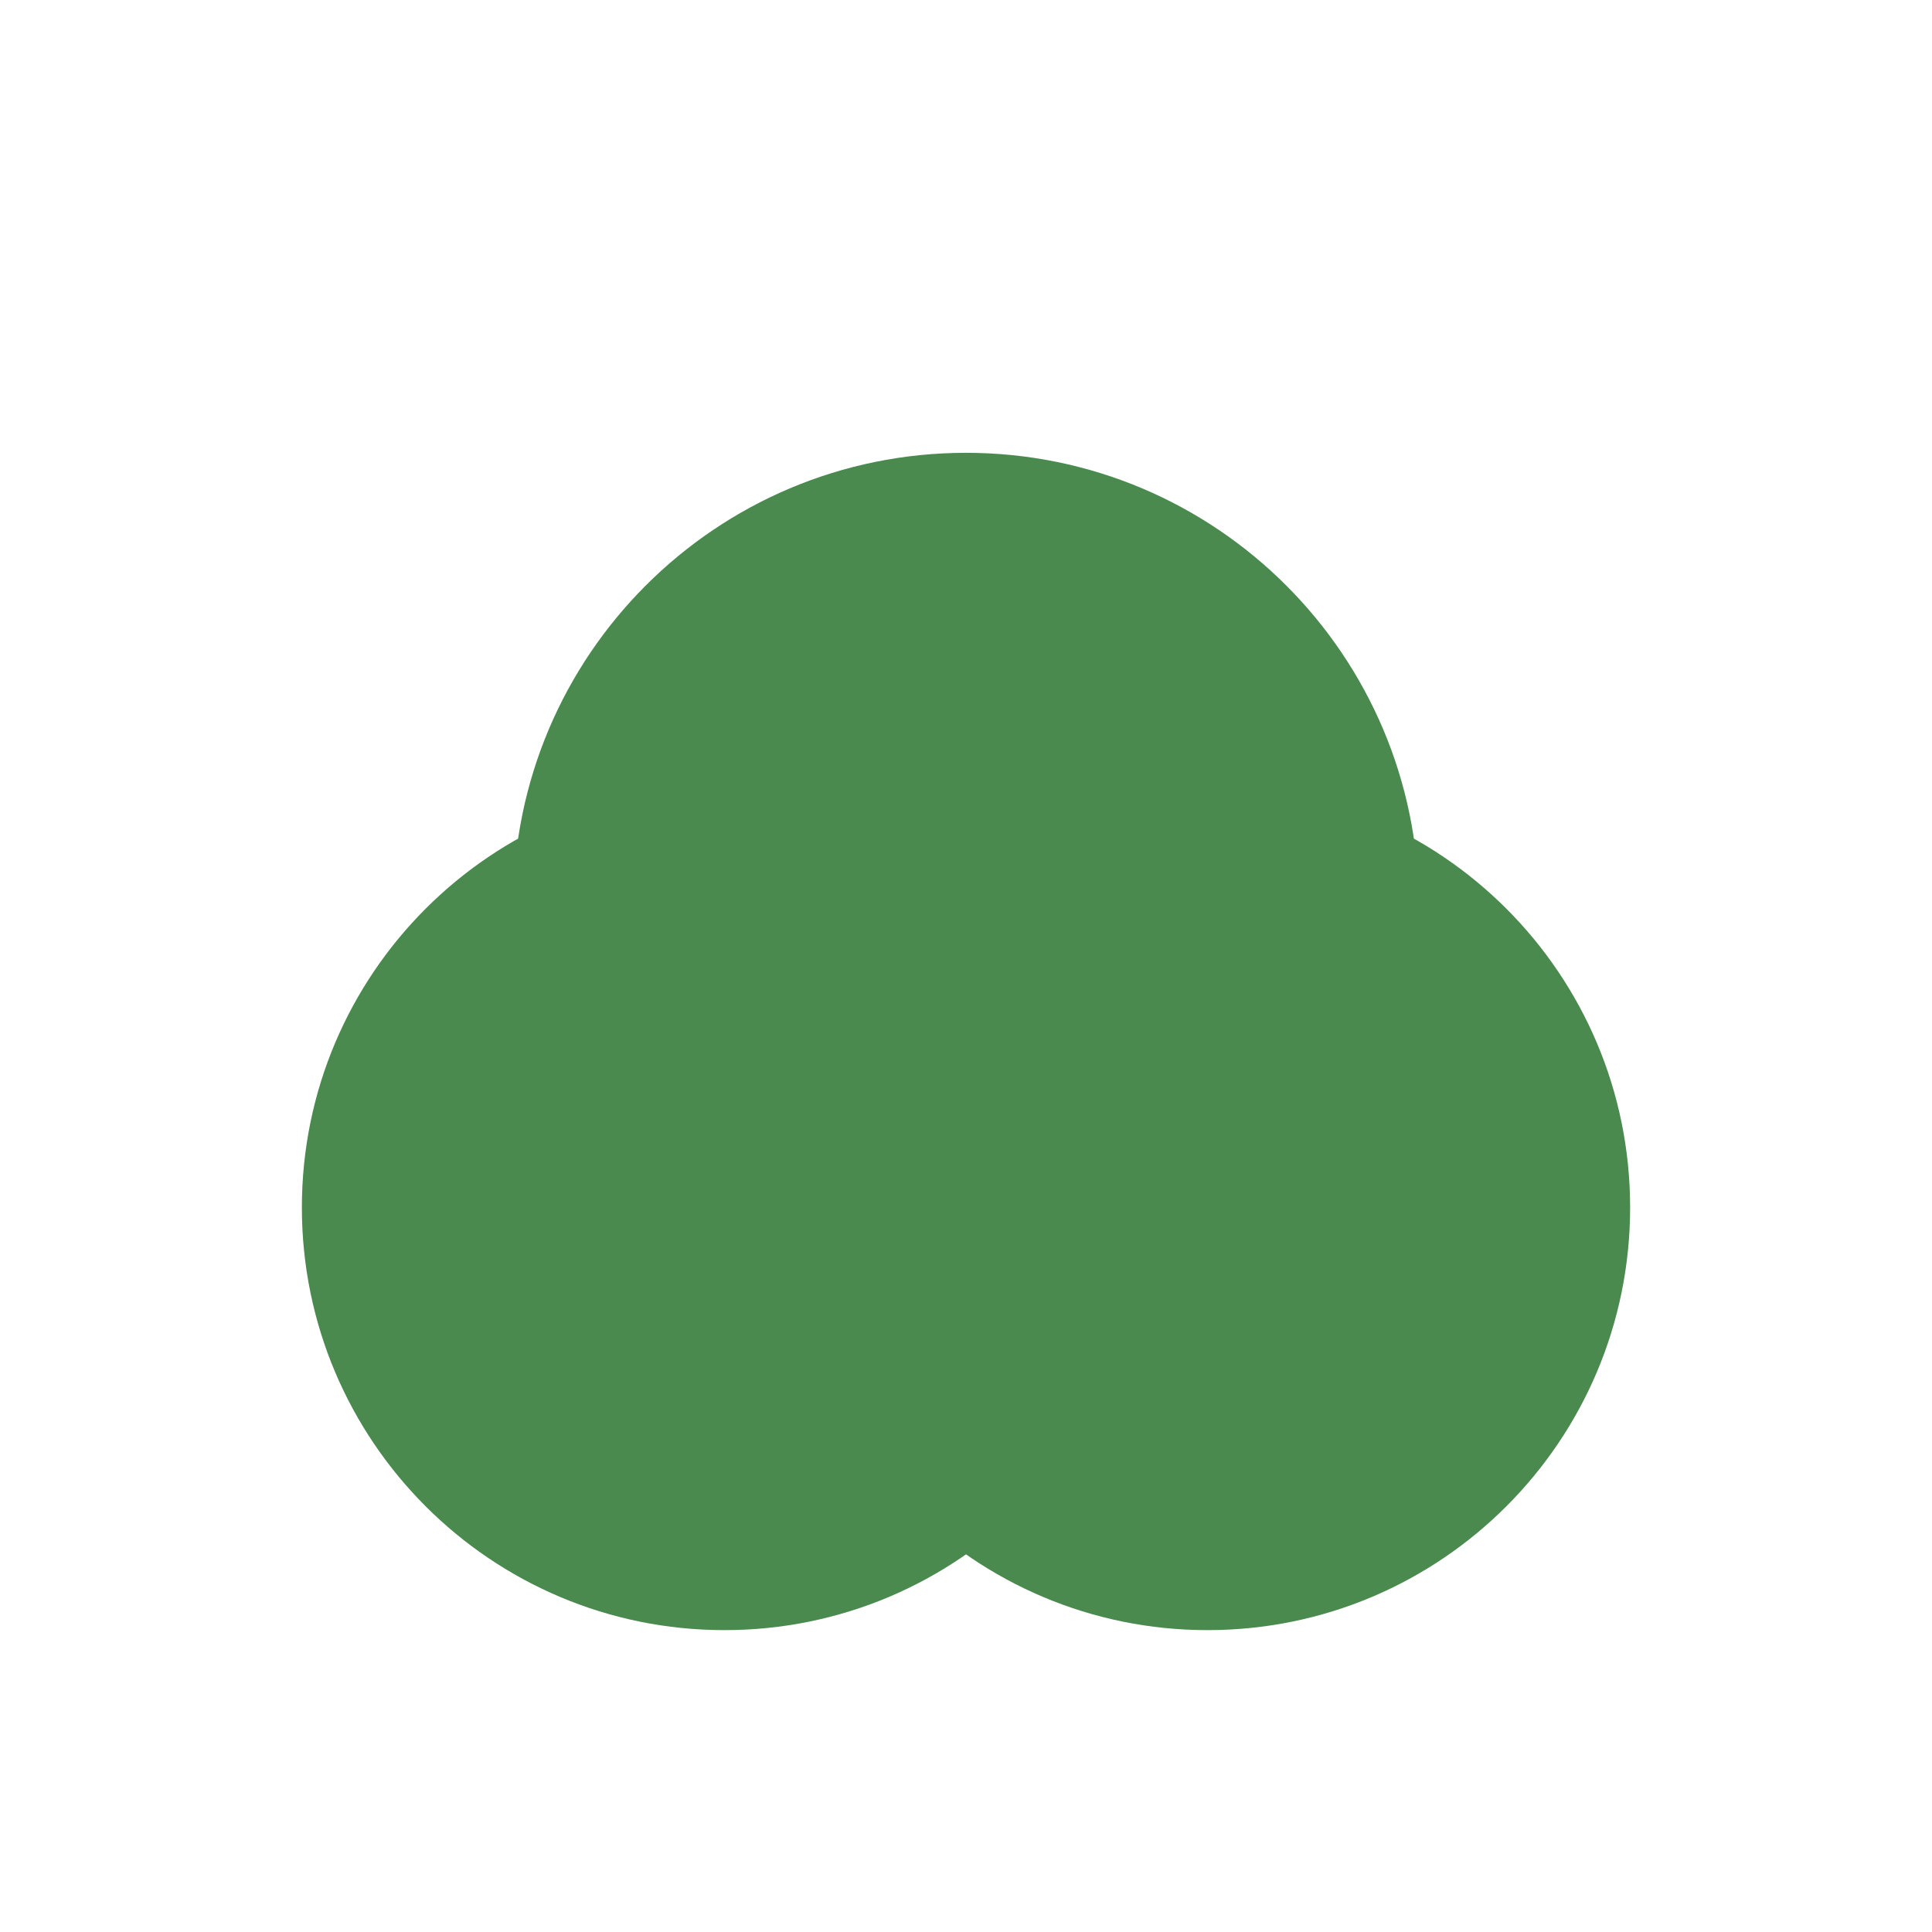
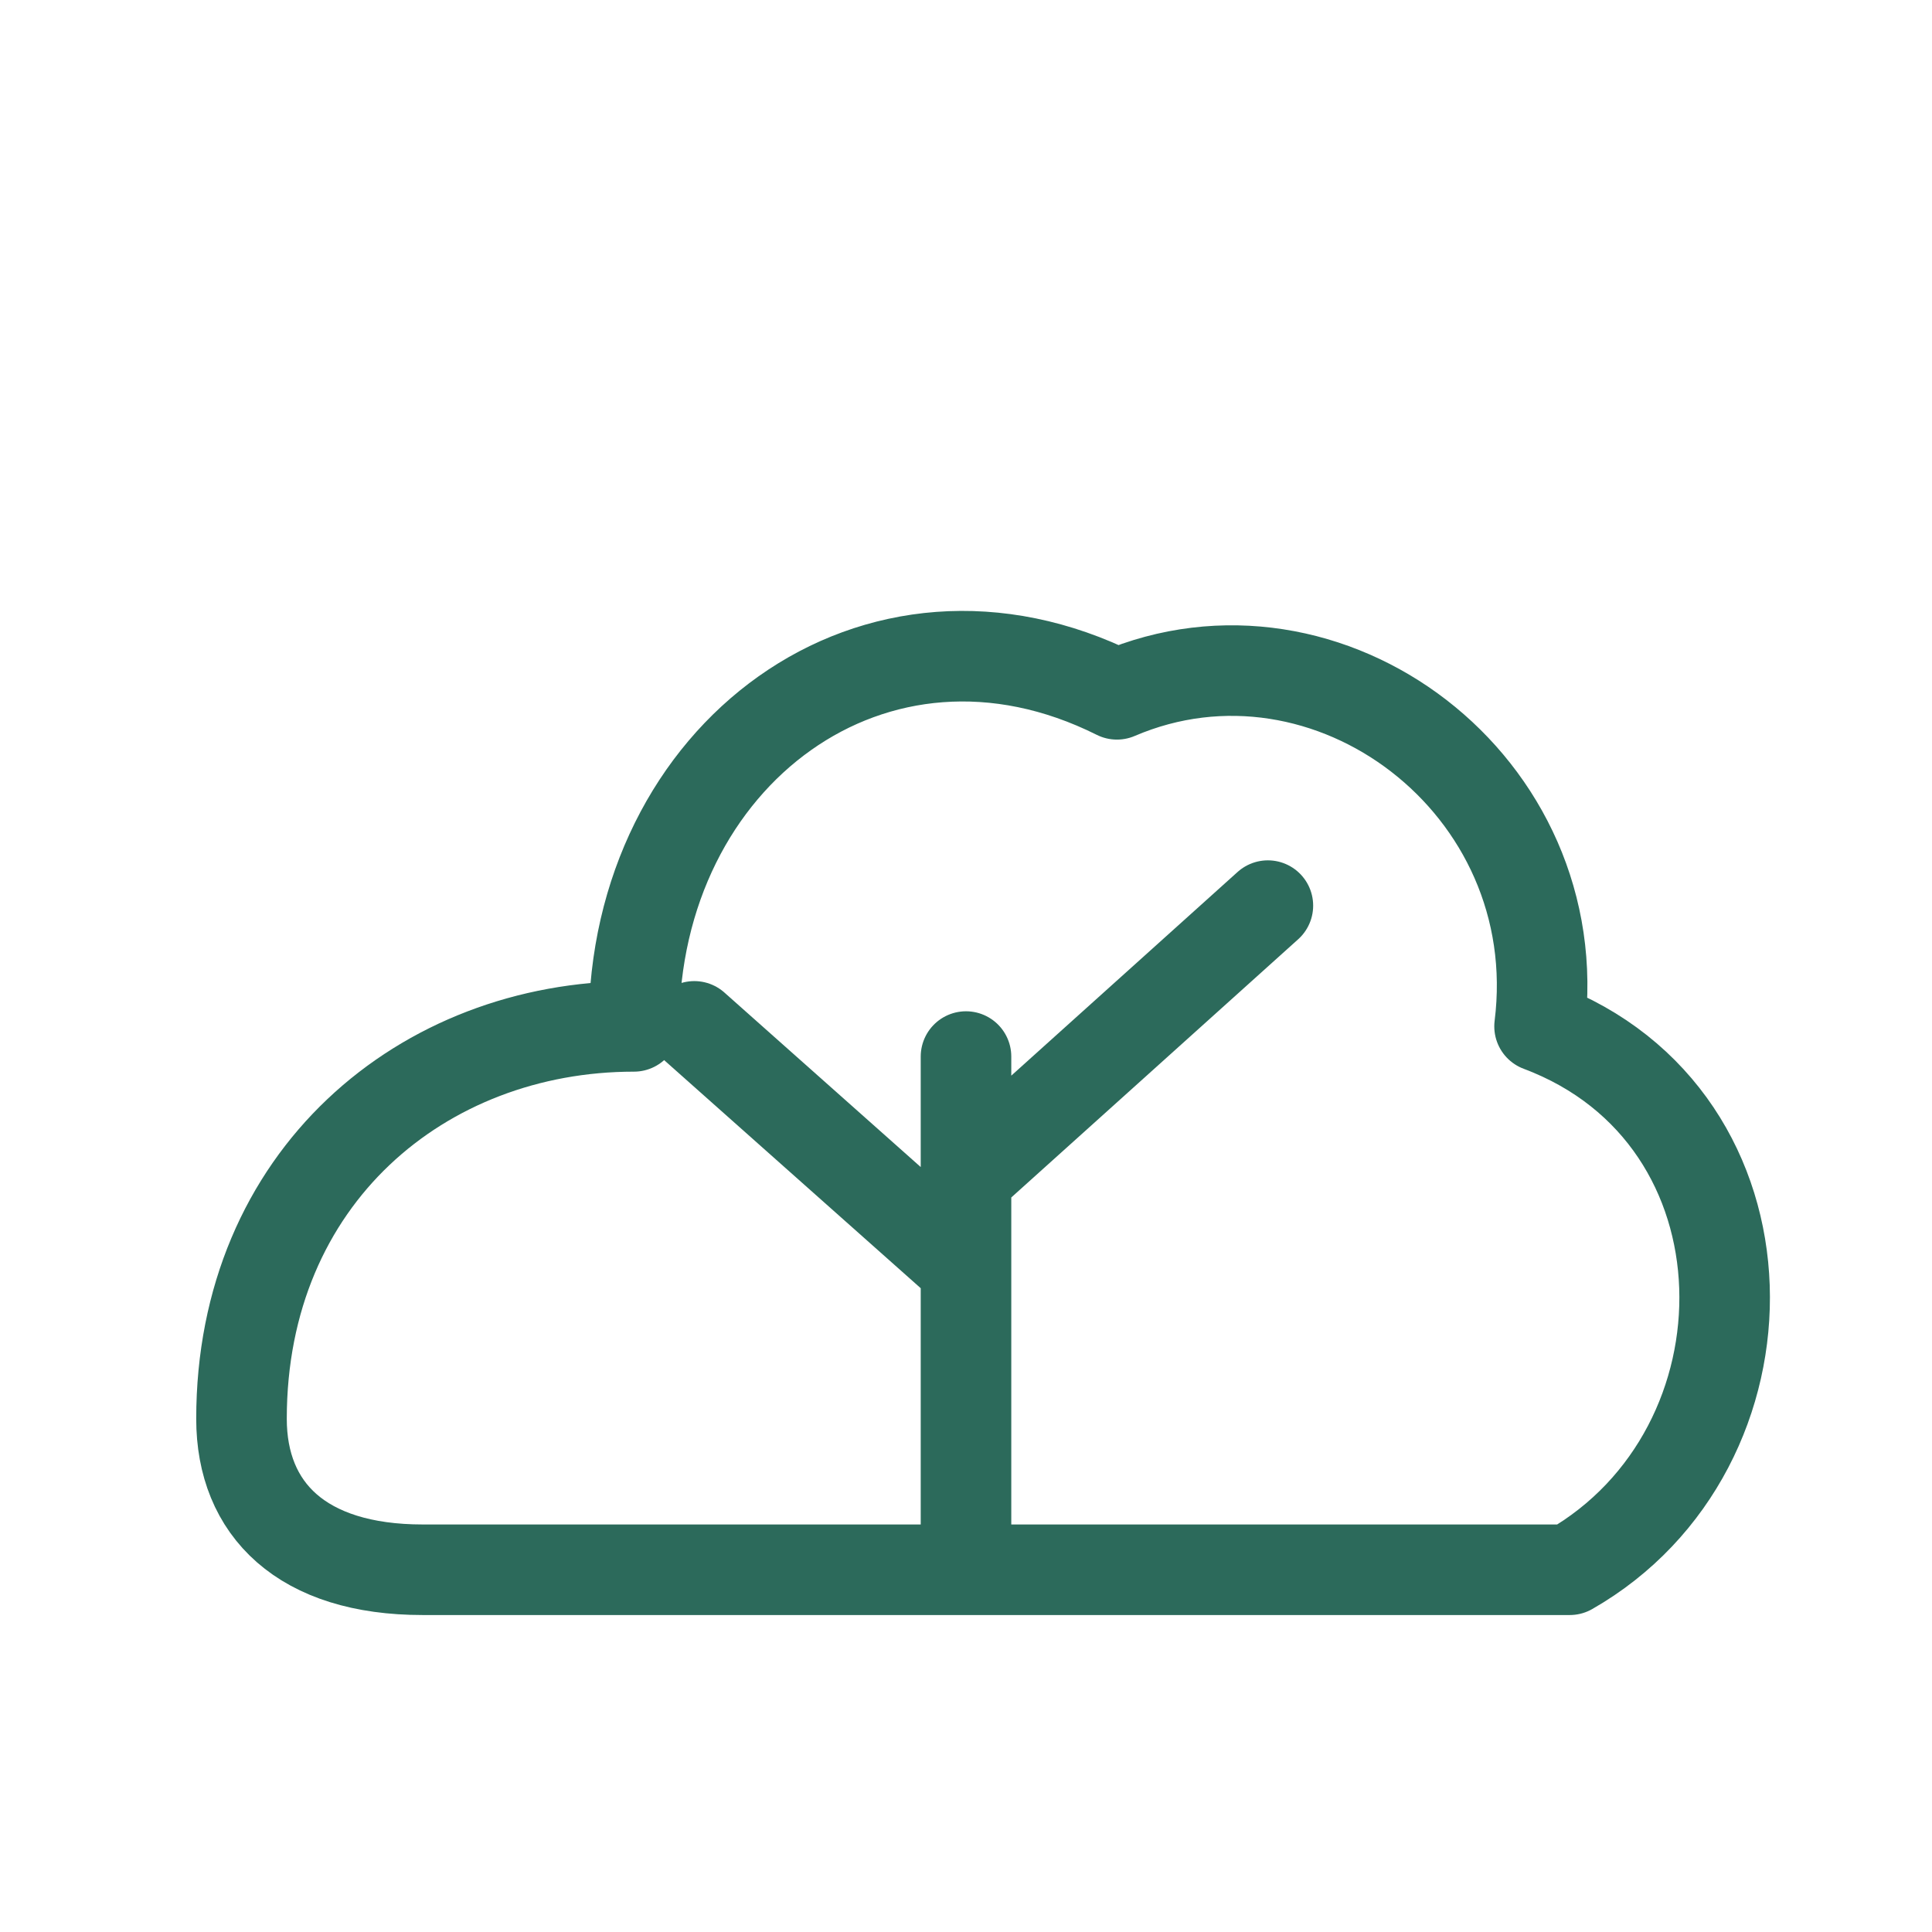
<svg xmlns="http://www.w3.org/2000/svg" viewBox="0 0 64 64">
-   <g fill="#4a8a4f">
-     <circle cx="24" cy="40" r="14" />
-     <circle cx="40" cy="40" r="14" />
-     <circle cx="32" cy="30" r="15" />
-   </g>
+   <path d="M8 47C8 39 14 34 21 34C21 25 29 19 37 23C44 20 52 26 51 34C59 37 59 48 52 52H14C10 52 8 50 8 47Z" fill="none" stroke="#2c6a5b" stroke-width="3" stroke-linejoin="round" />
+   <path d="M32 51V35M32 42L23 34M32 39L42 30" fill="none" stroke="#2c6a5b" stroke-width="3" stroke-linecap="round" />
</svg>
